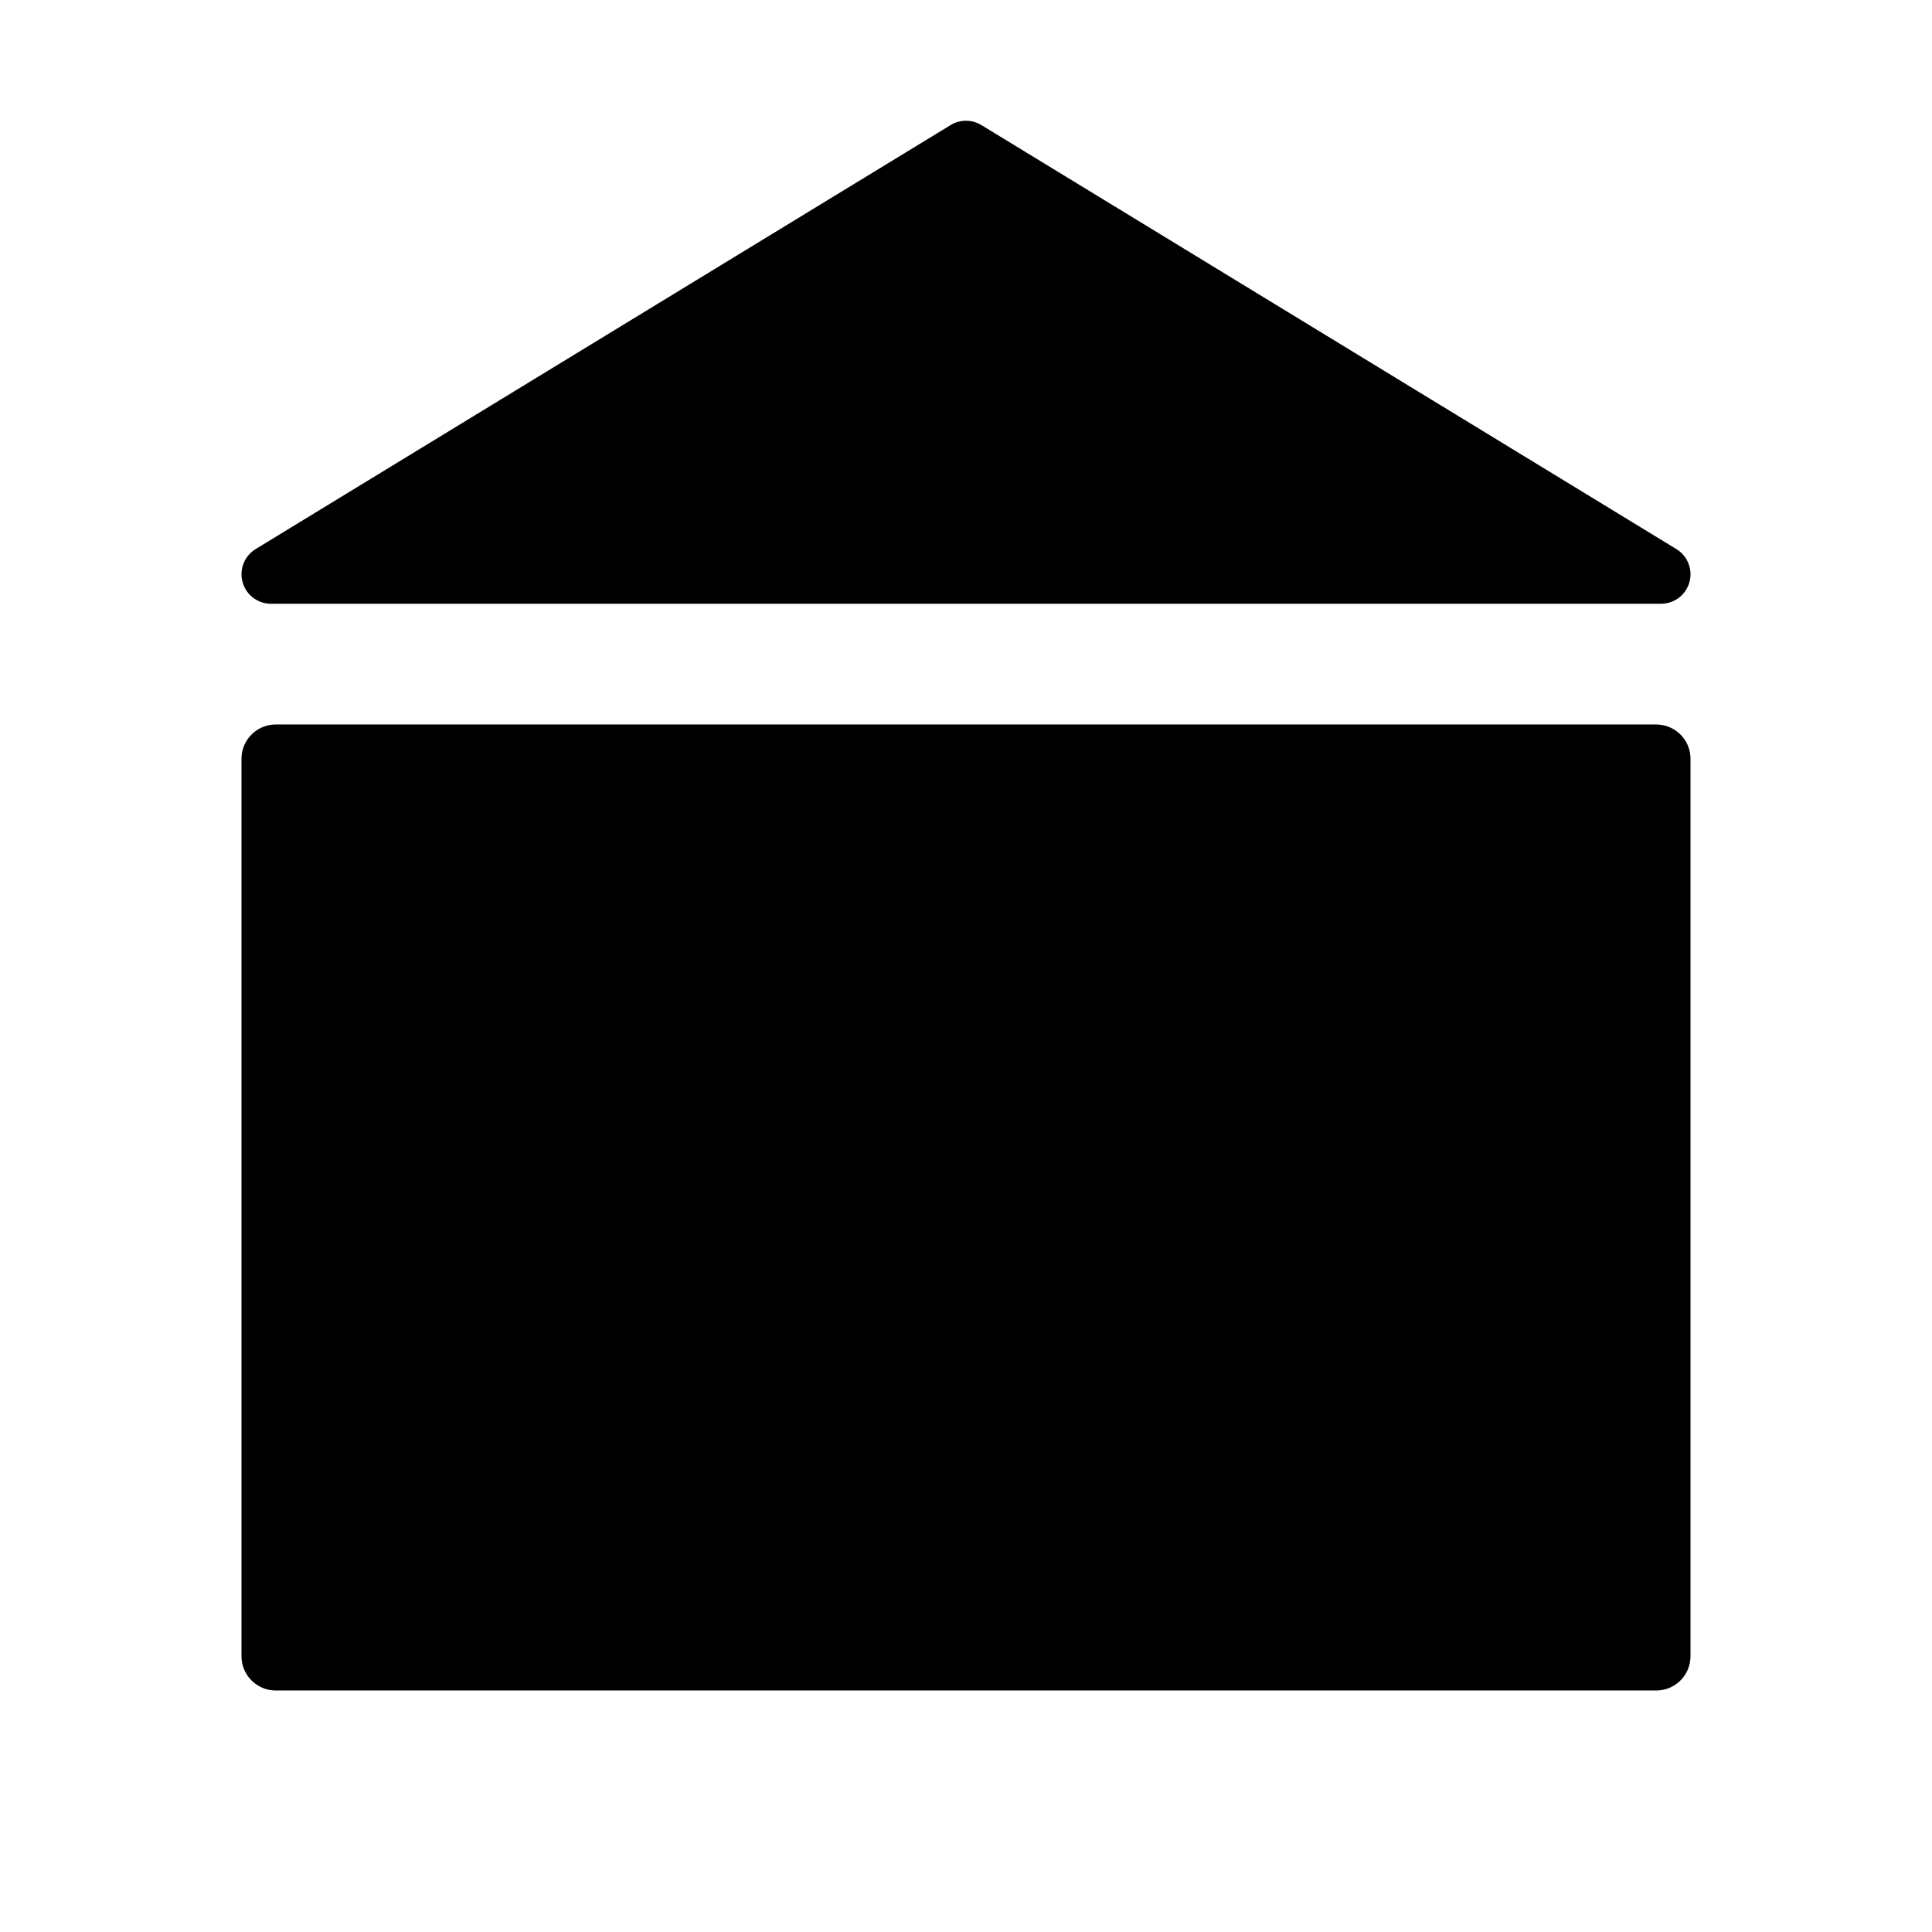
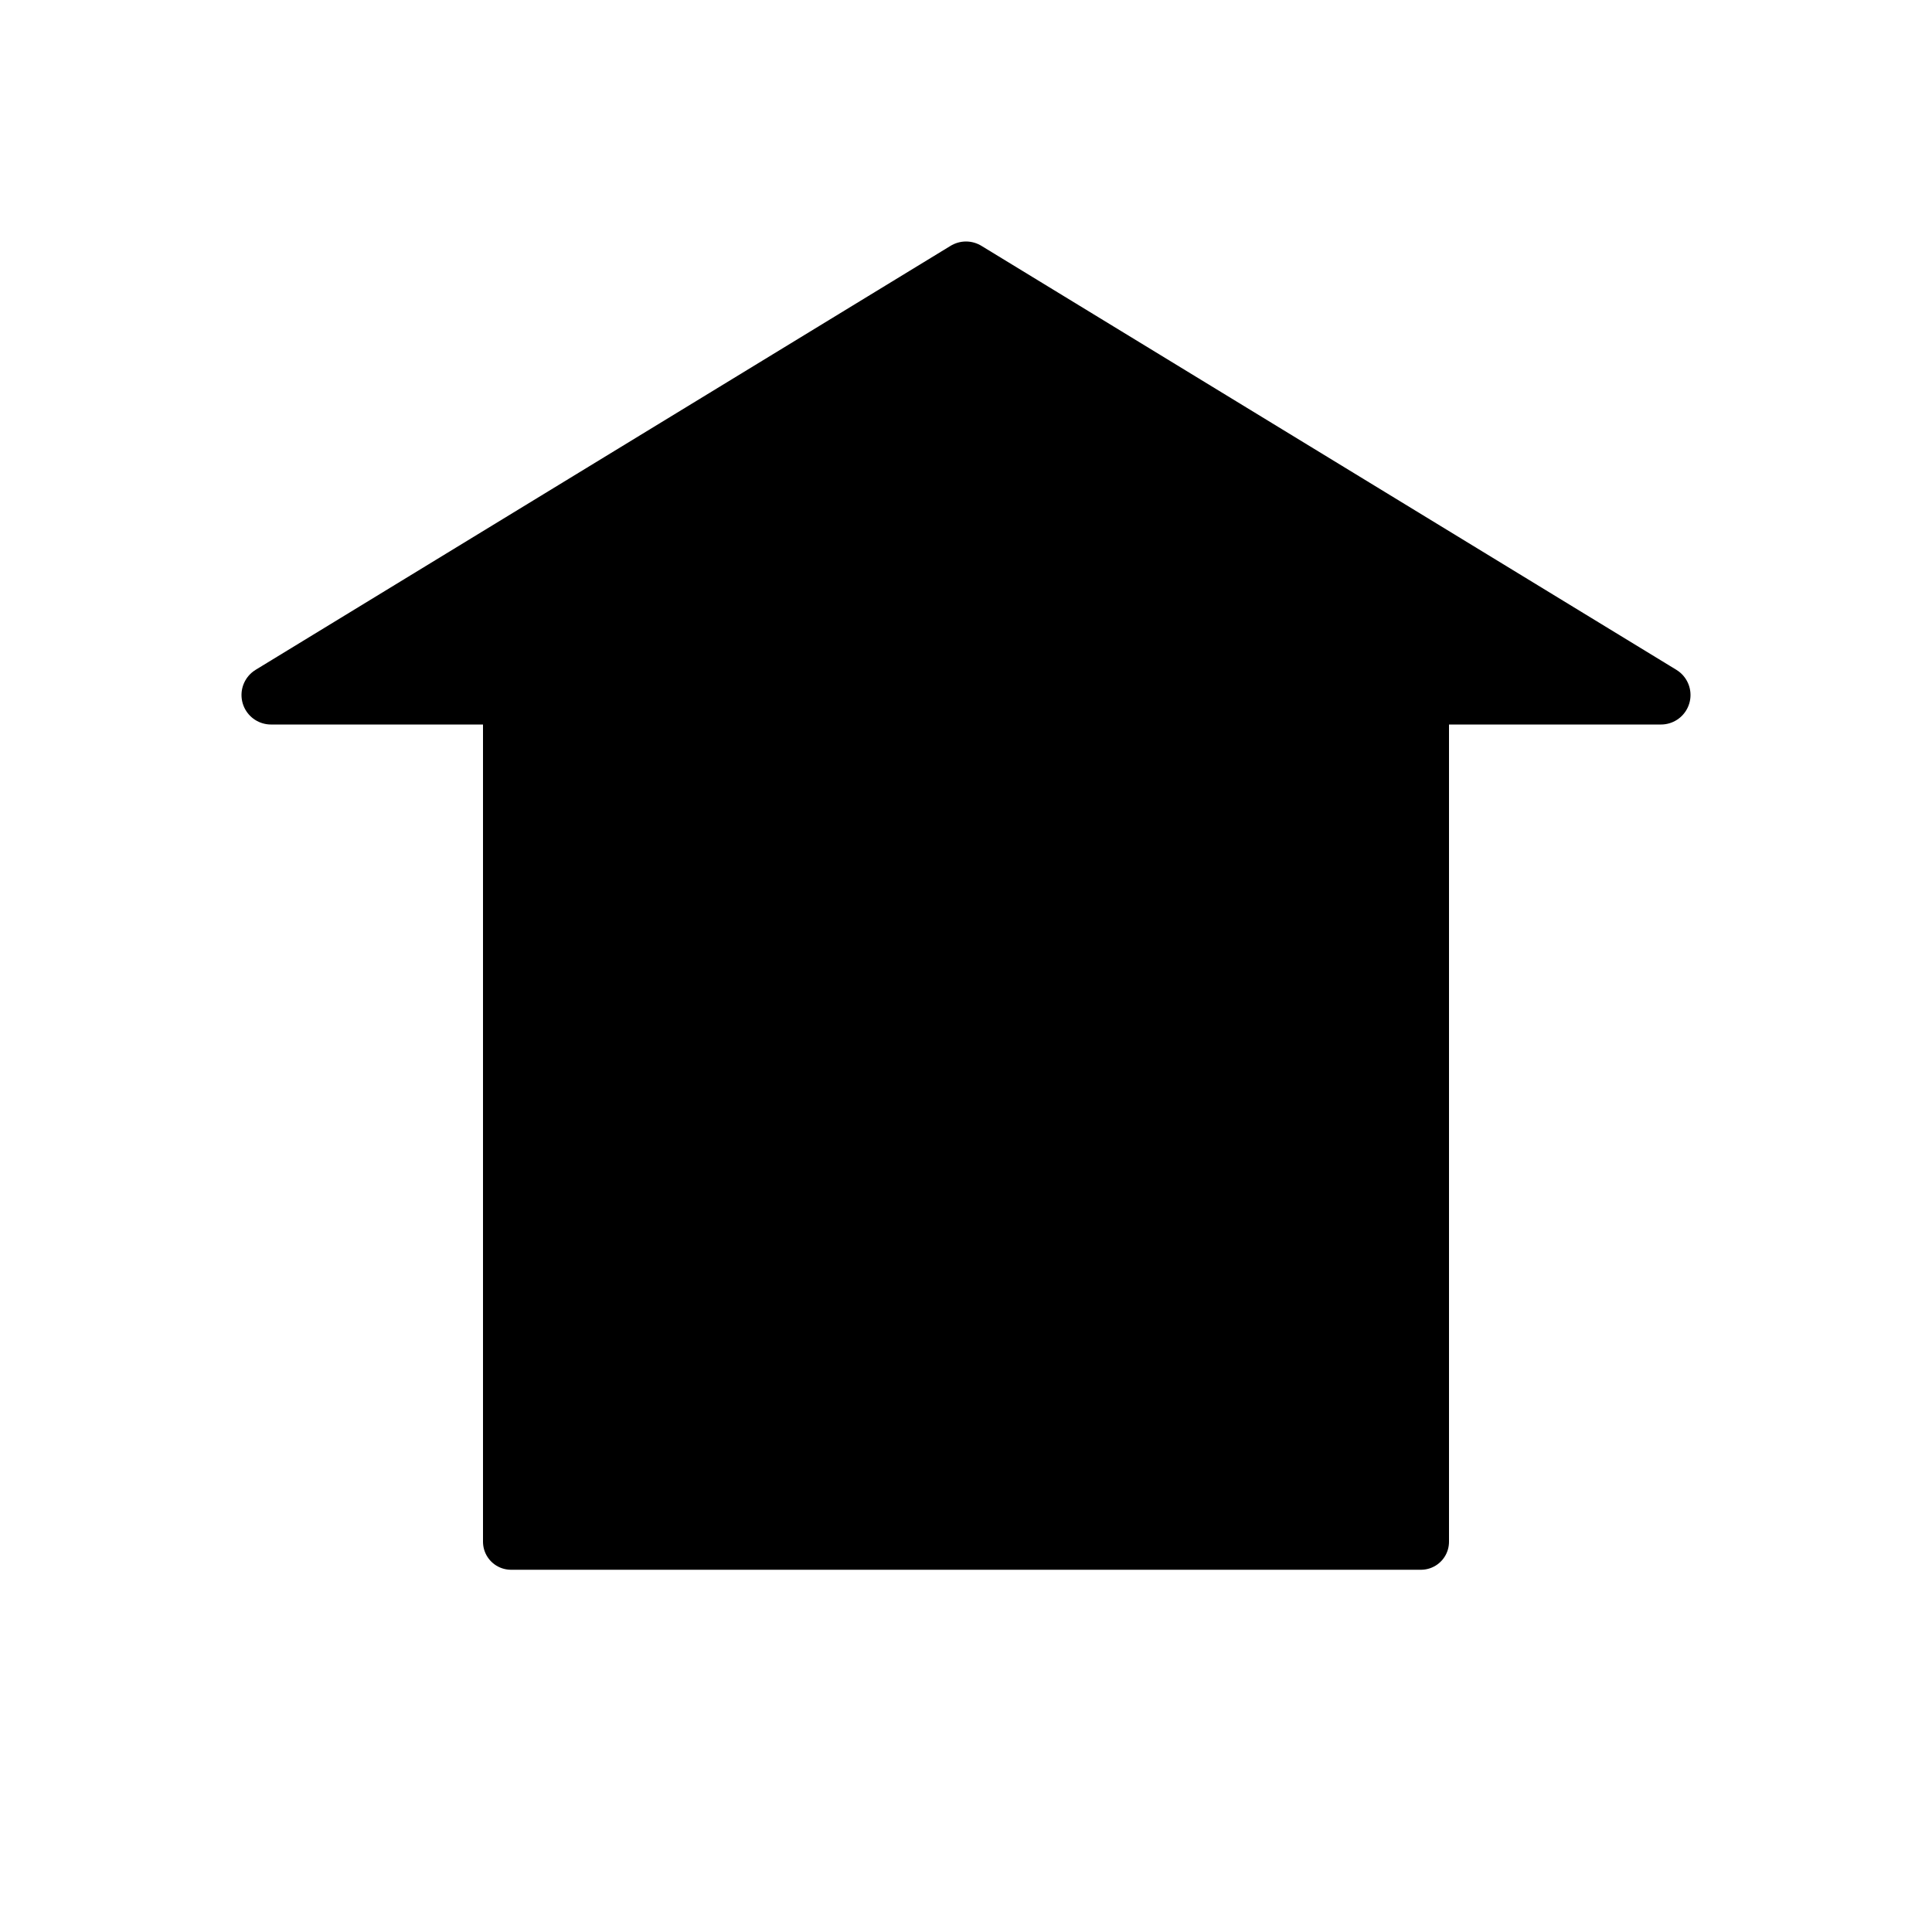
<svg xmlns="http://www.w3.org/2000/svg" version="1.1" id="Layer_3" x="0px" y="0px" viewBox="0 0 128 128" style="enable-background:new 0 0 128 128;" xml:space="preserve">
  <defs id="defs844" />
-   <path id="rect848-6" style="fill:#000000;stroke:#000000;stroke-width:3.909;stroke-linecap:round;stroke-linejoin:round;stroke-opacity:1" d="M 17.954,38.046 64,9.954 110.046,38.046 Z" />
-   <rect style="fill:#000000;stroke:#000000;stroke-width:4.541;stroke-linecap:round;stroke-linejoin:round" id="rect838" width="91.459" height="59.459" x="18.27" y="50.27" />
+   <path id="rect848-6" style="fill:#000000;stroke:#000000;stroke-width:3.909;stroke-linecap:round;stroke-linejoin:round;stroke-opacity:1" d="M 17.954,46.046 64,17.954 110.046,46.046 Z" />
+   <rect style="fill:#000000;stroke:#000000;stroke-width:3.712;stroke-linecap:round;stroke-linejoin:round" id="rect838" width="60.288" height="60.288" x="33.856" y="41.856" />
</svg>
